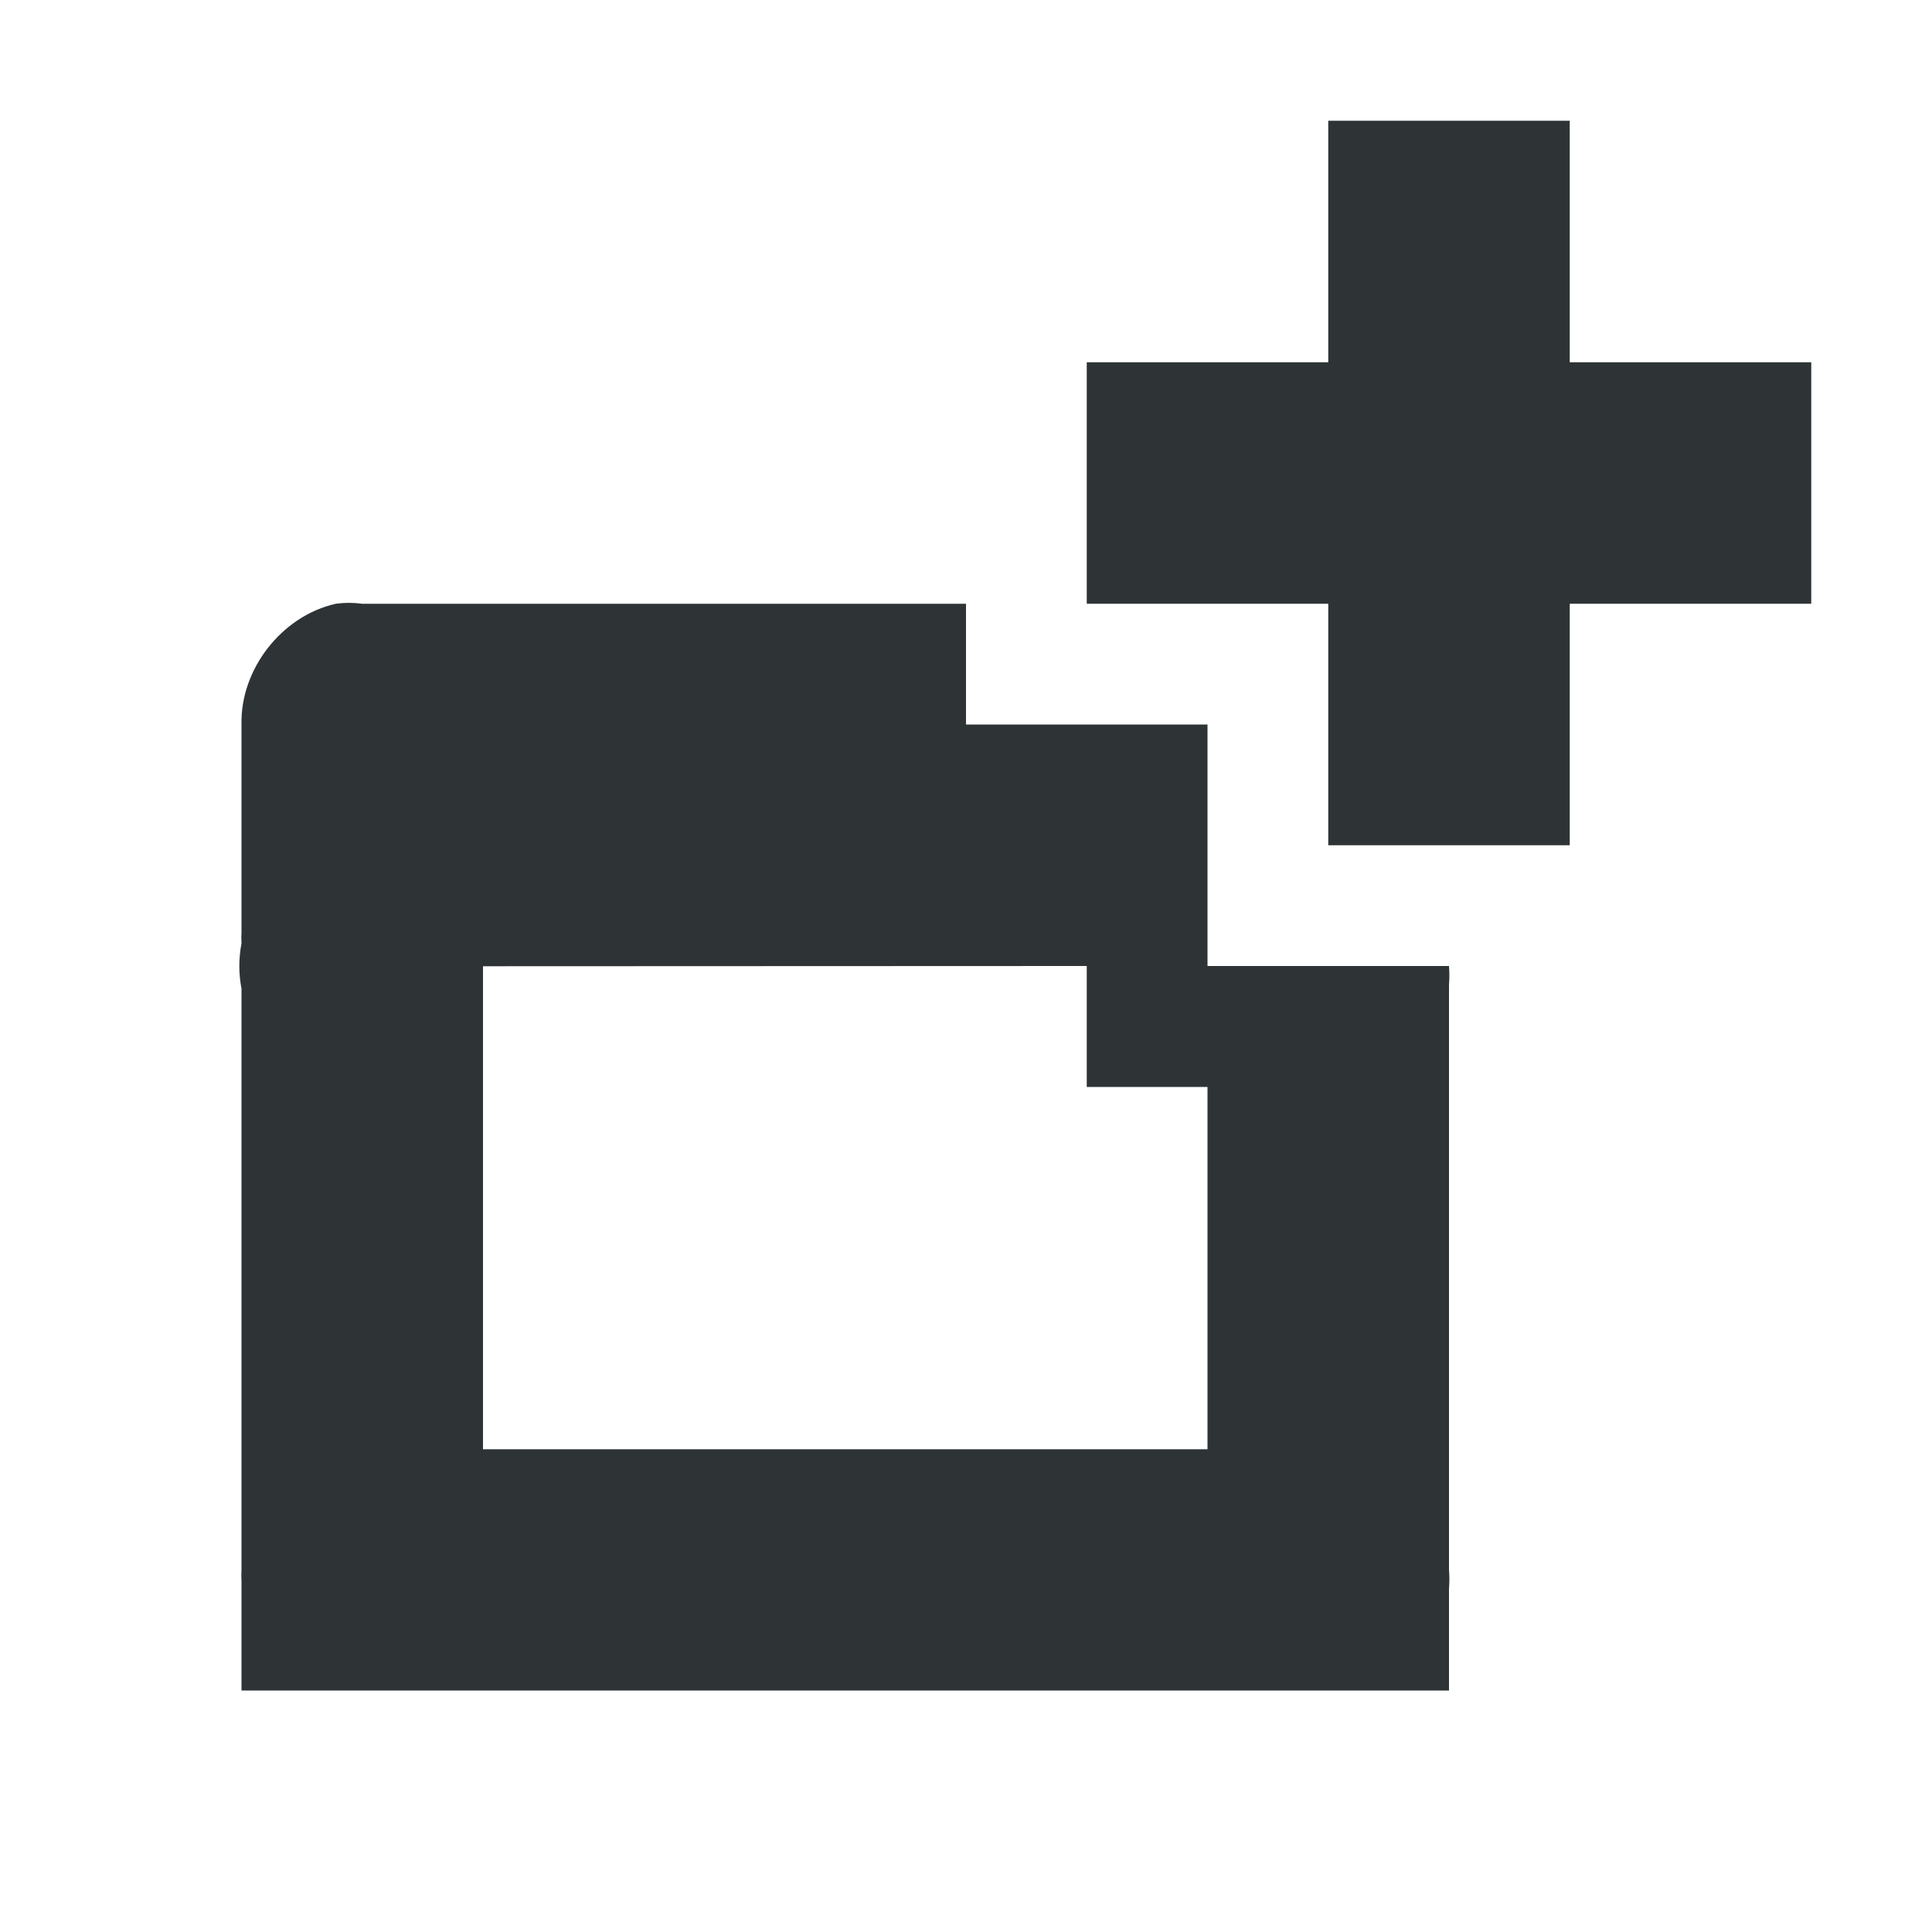
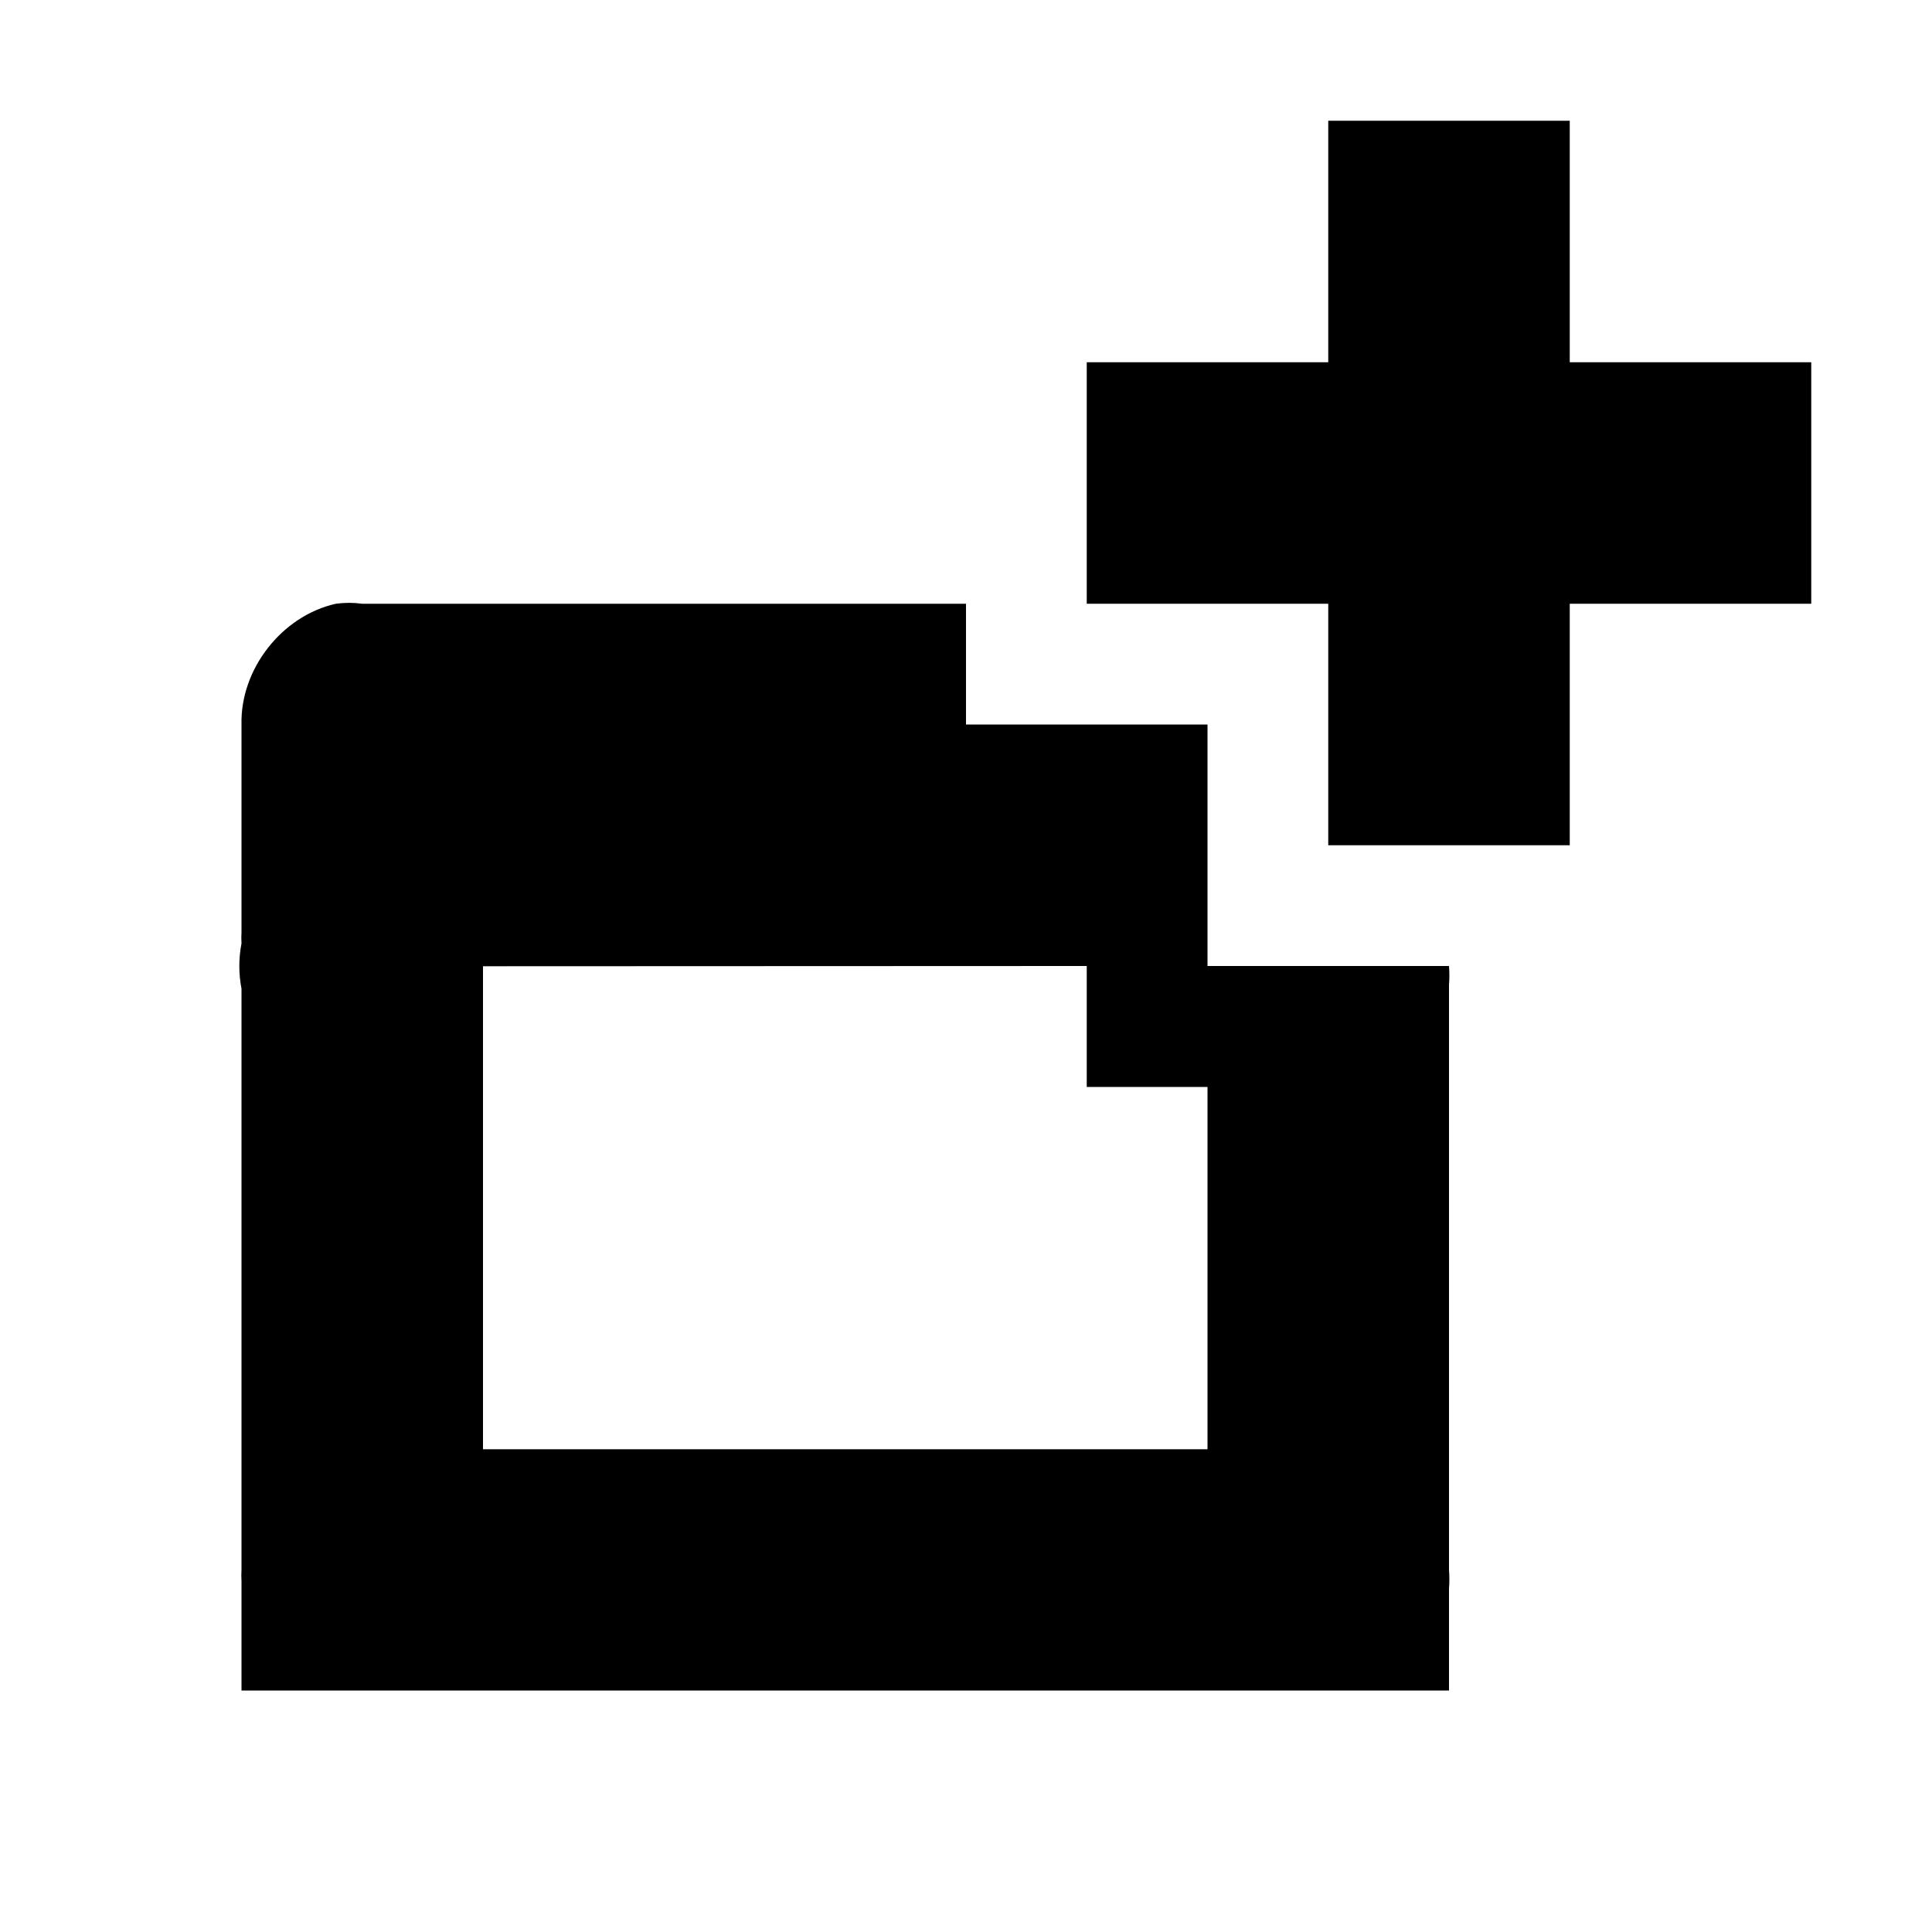
<svg xmlns="http://www.w3.org/2000/svg" height="16px" width="16px" version="1.1">
-   <g fill="#2e3436">
+   <g fill="ButtonText">
    <path style="block-progression:tb;color:#000000;enable-background:new;text-transform:none;text-indent:0" d="m2.781 5c-0.447 0.1-0.792 0.542-0.781 1v1.719c-0.002 0.031-0.002 0.063 0 0.094-0.024 0.123-0.024 0.252 0 0.375v4.812c-0.002 0.031-0.002 0.063 0 0.094v0.906h10v-0.844c0.004-0.052 0.004-0.104 0-0.156v-4.844c0.004-0.052 0.004-0.104 0-0.156h-2v-2h-2v-1h-5c-0.073-0.01-0.146-0.01-0.219 0zm6.219 3v1.002h1v3h-6v-4" />
-     <path style="color:#2e3436" d="m11 1h2v2h2v2h-2v2h-2v-2h-2v-2h2z" />
+     <path style="color:ButtonText" d="m11 1h2v2h2v2h-2v2h-2v-2h-2v-2h2z" />
  </g>
</svg>
